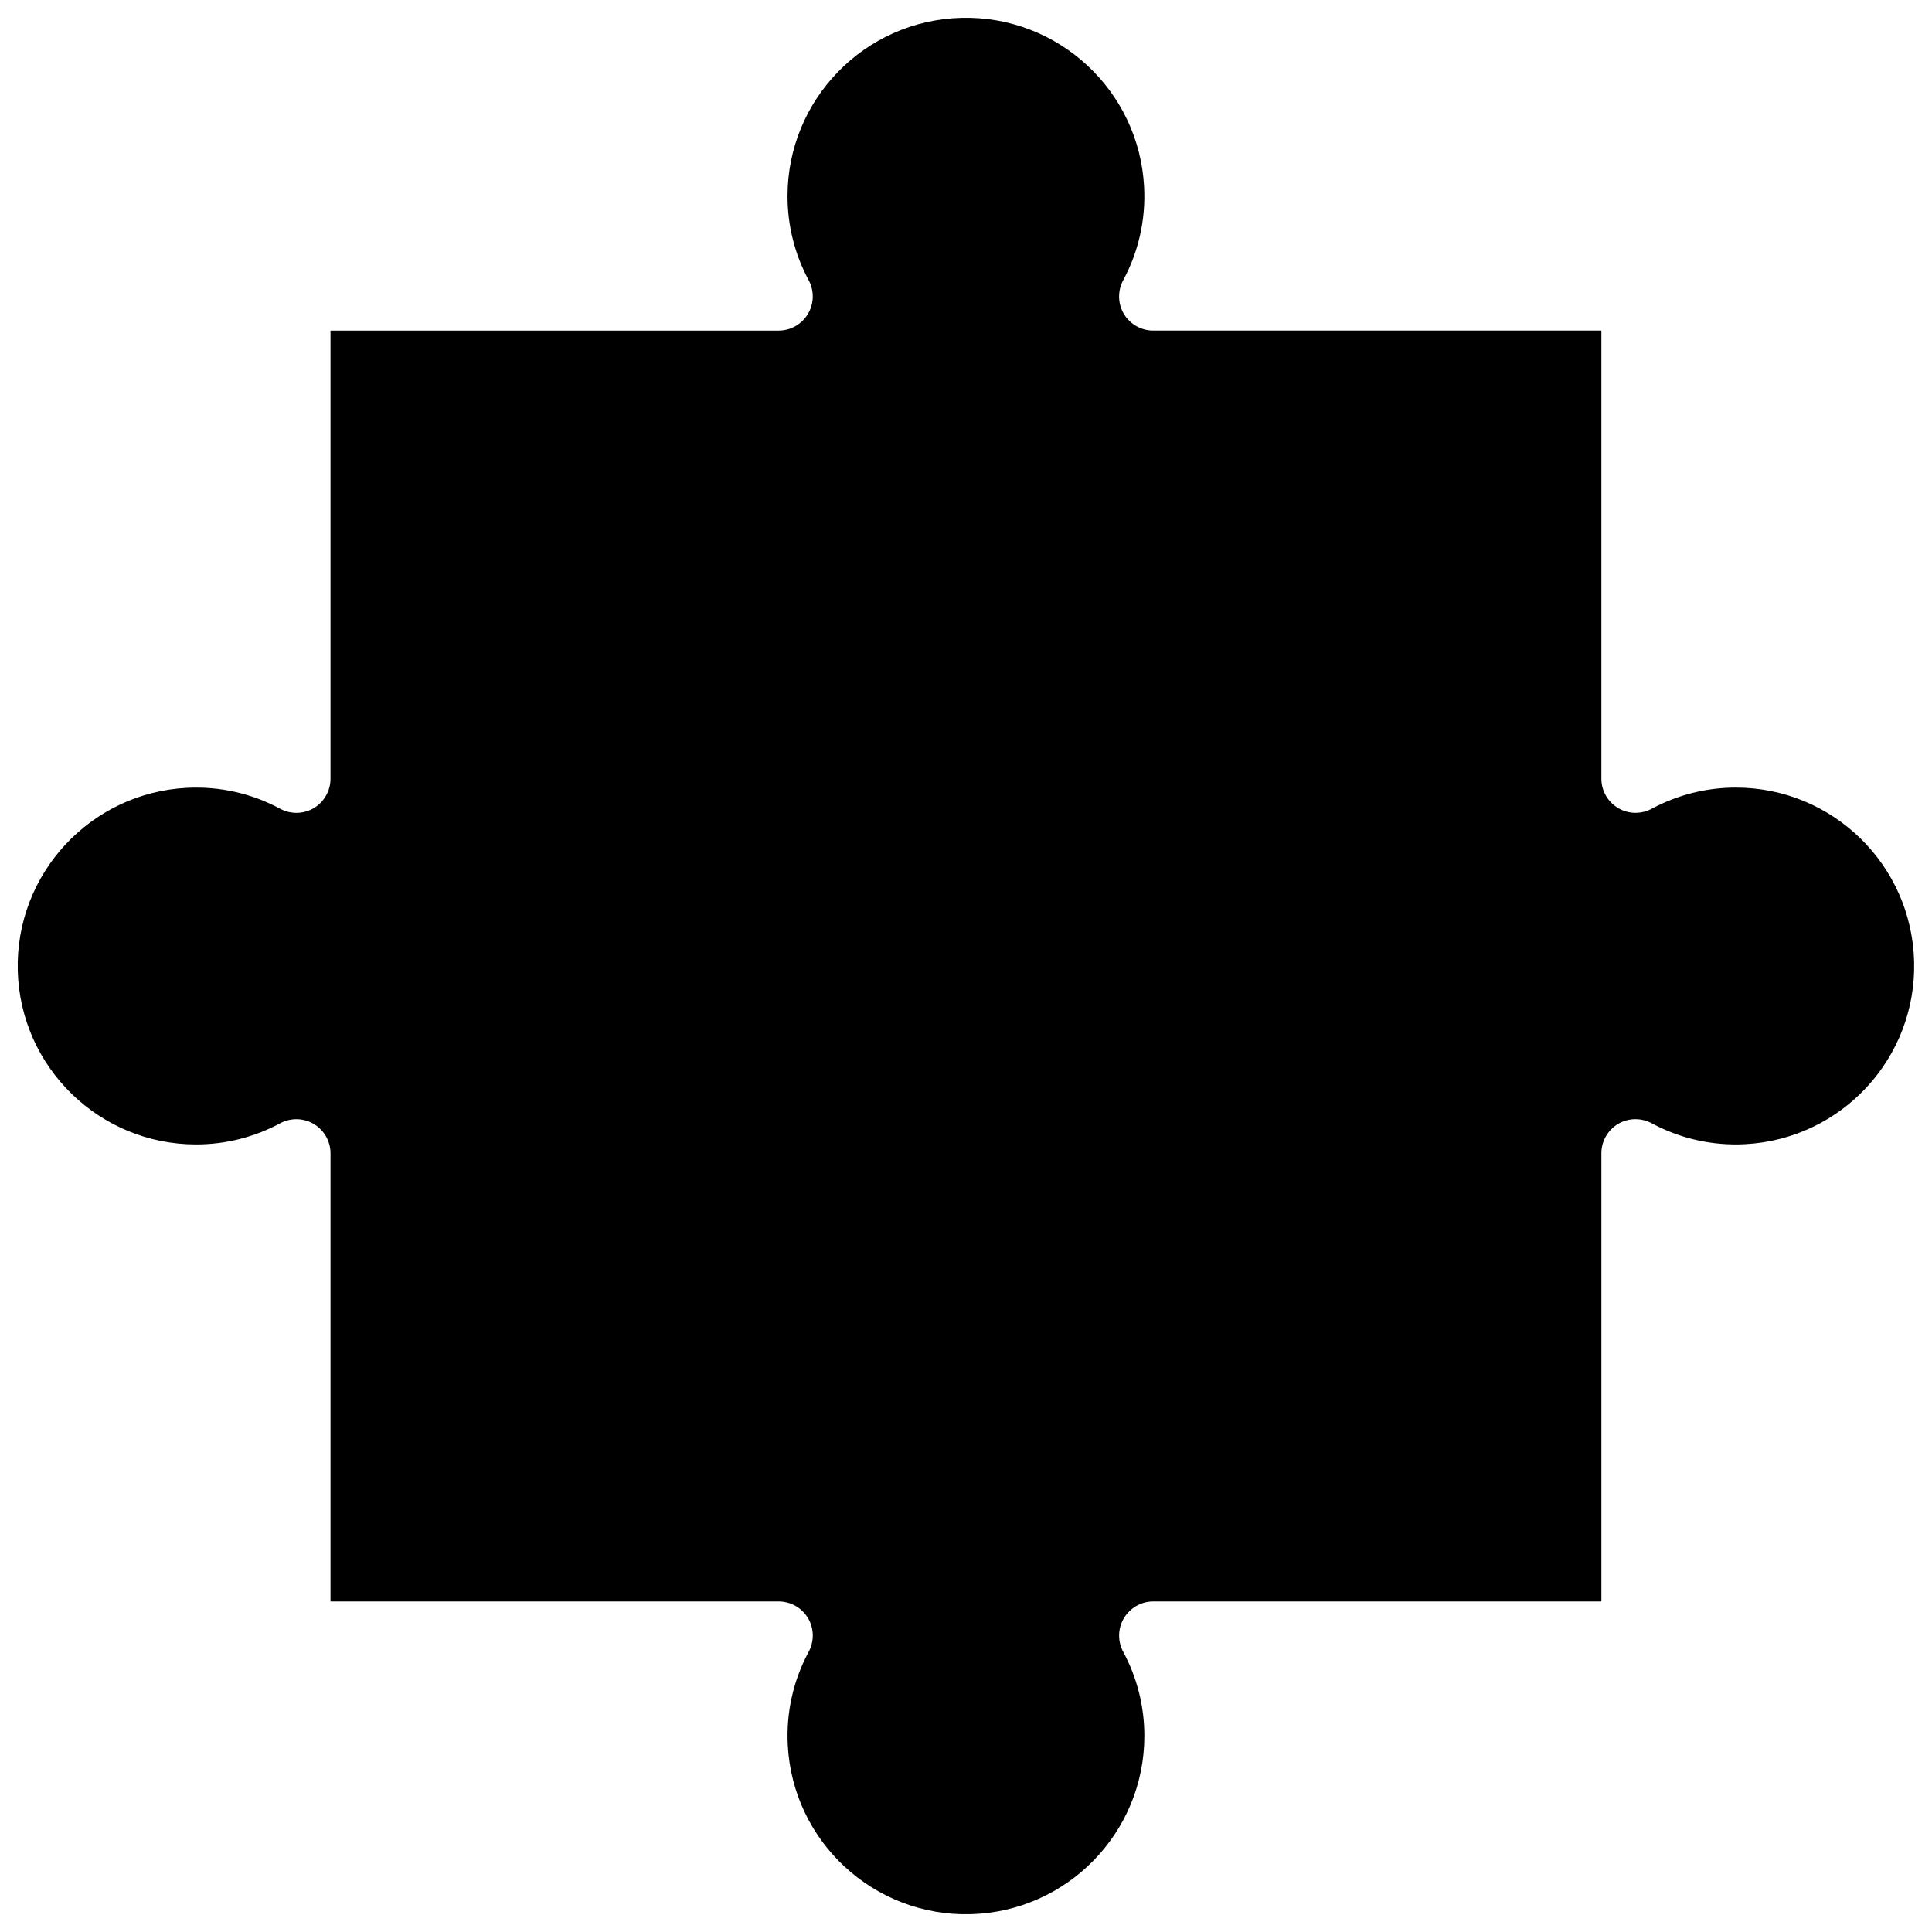
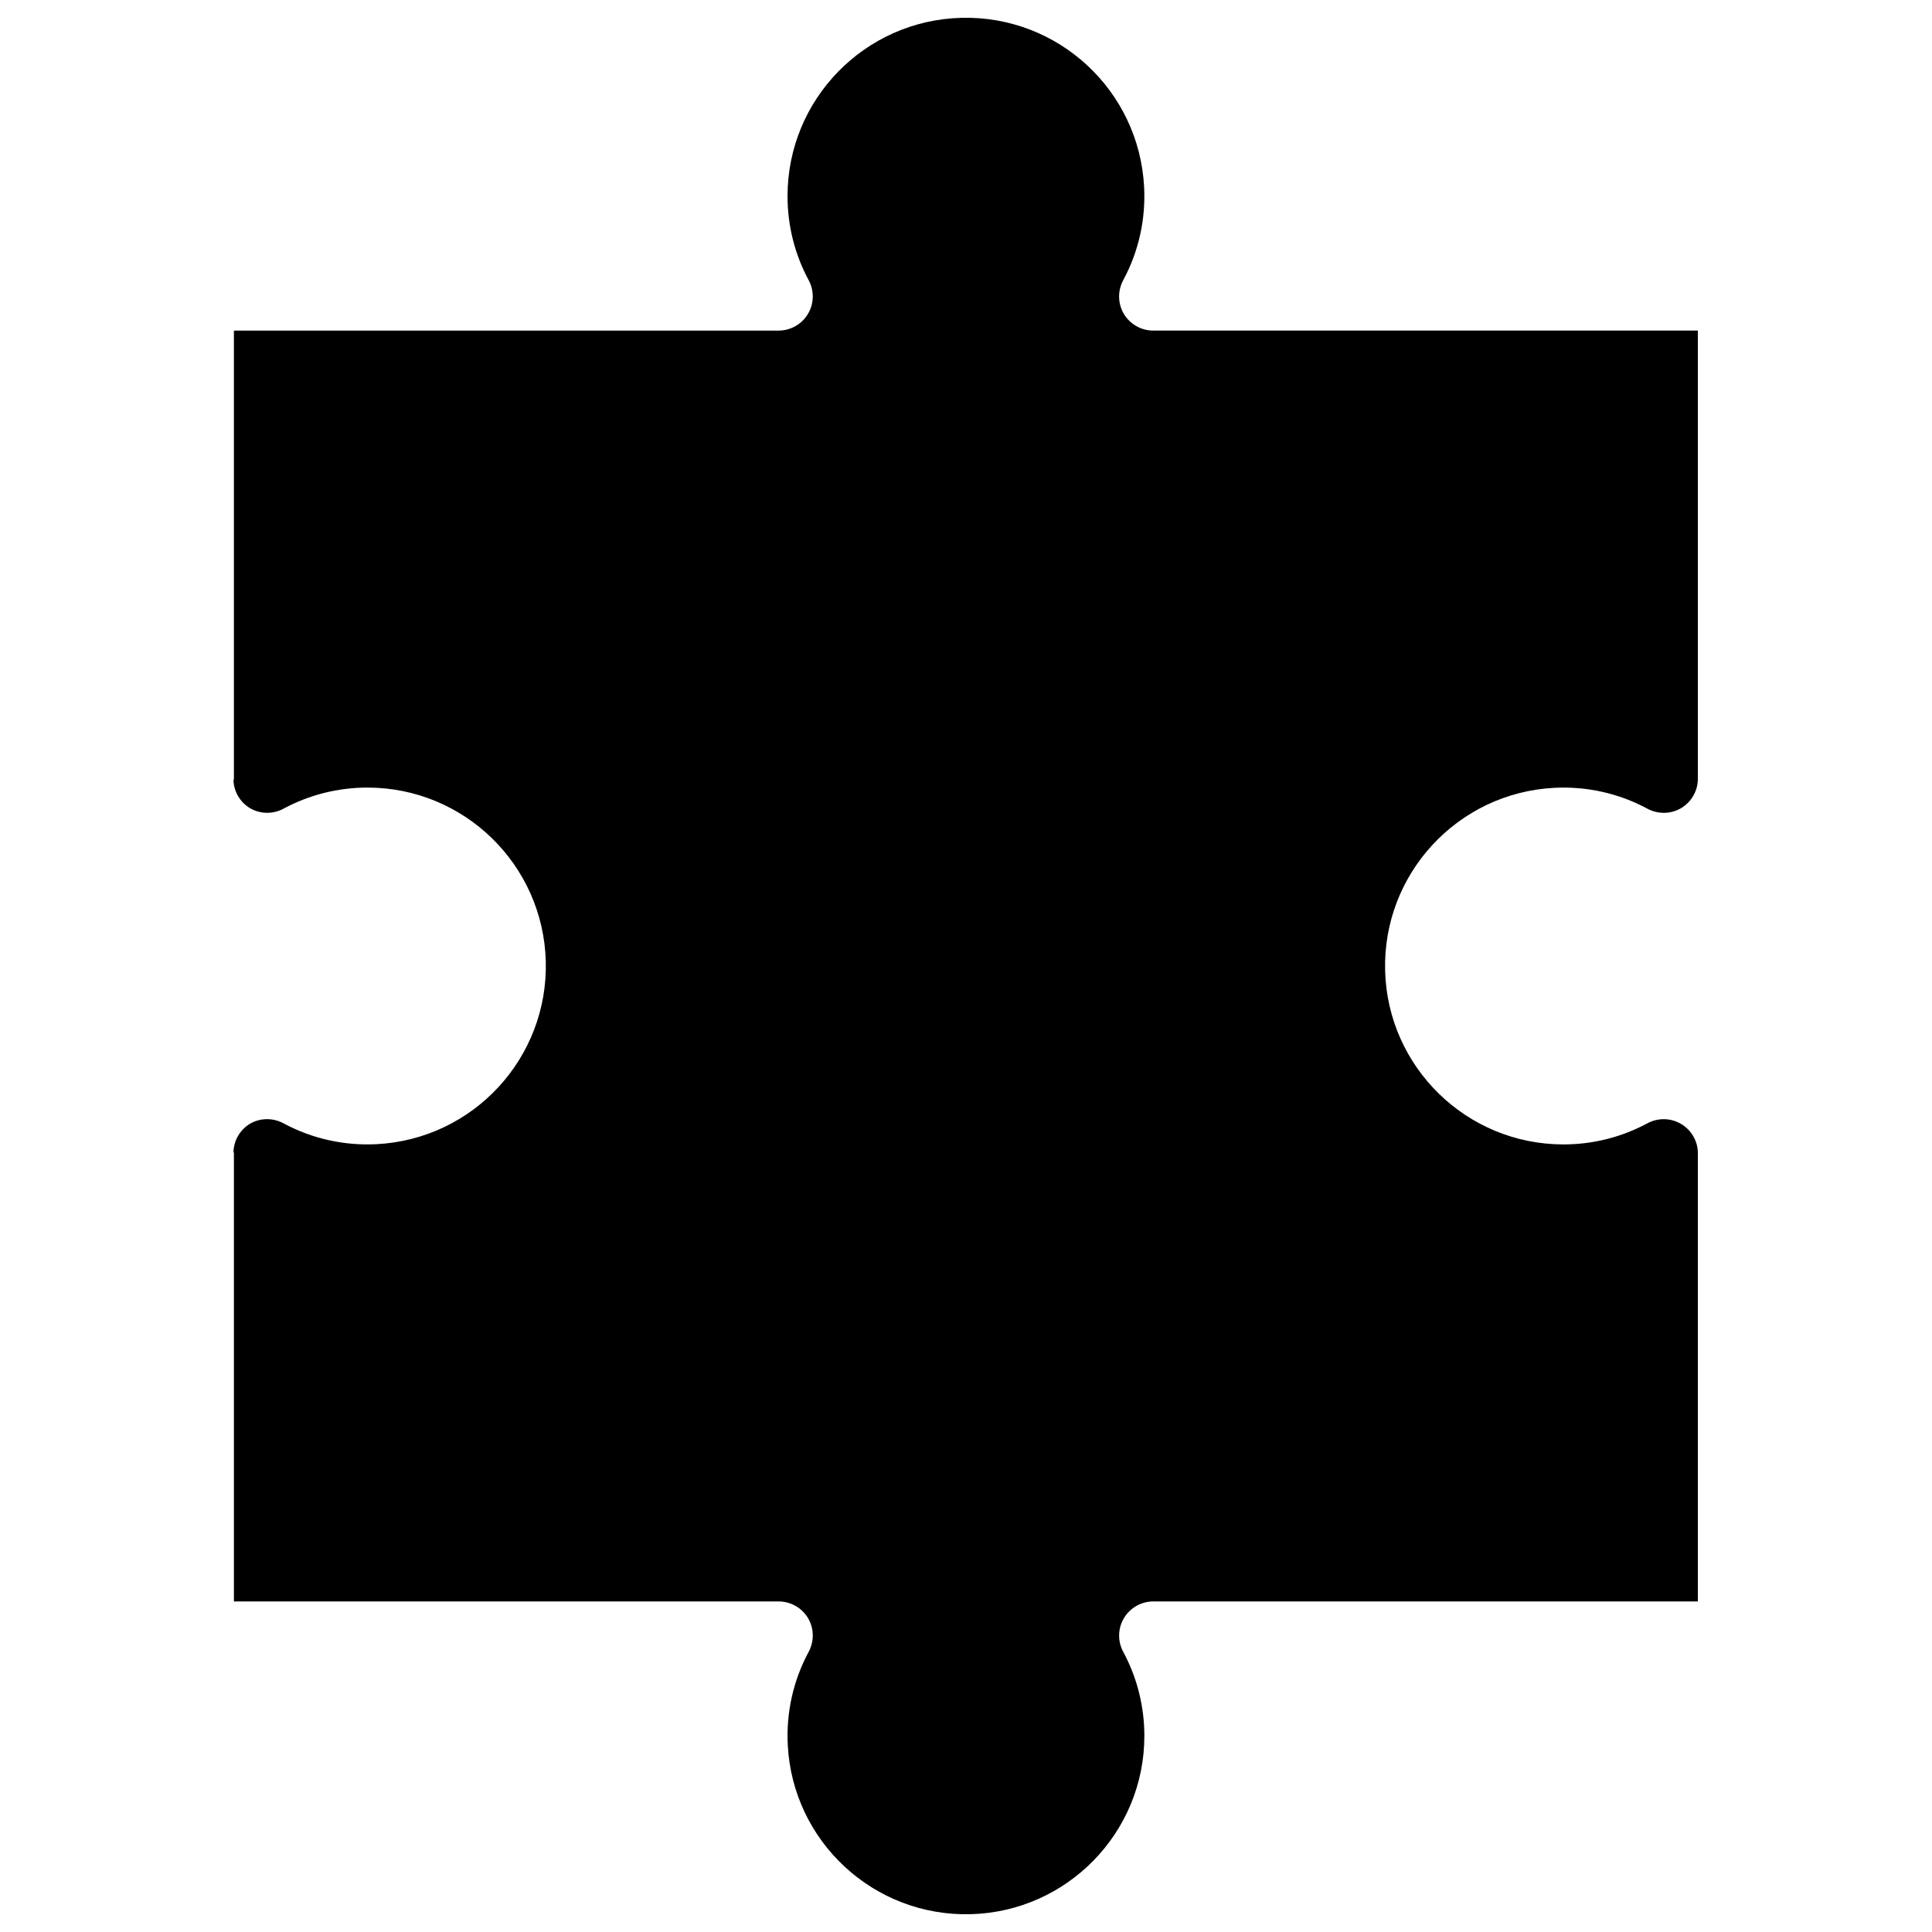
<svg xmlns="http://www.w3.org/2000/svg" width="1600" height="1600" viewBox="0 0 1200 1200">
-   <path d="M1078.129 489.187c-18.12 0-35.944 4.431-51.924 12.993-6.571 3.634-14.537 3.584-21.008-.198a21.17 21.17 0 0 1-10.554-18.172V205.324H716.157a21.28 21.28 0 0 1-18.172-10.453c-3.783-6.472-3.833-14.437-.248-21.008 9.508-17.673 13.939-37.636 12.894-57.698-3.086-59.988-53.417-106.639-113.51-105.091-60.037 1.543-107.977 50.679-107.977 110.77 0 18.12 4.431 35.943 12.993 51.922 3.634 6.572 3.585 14.538-.198 21.01a21.17 21.17 0 0 1-18.172 10.553H205.281v278.485a21.28 21.28 0 0 1-10.453 18.172c-6.472 3.783-14.437 3.833-21.008.248-17.673-9.51-37.636-13.939-57.698-12.894C56.134 492.426 9.483 542.757 11.03 602.85c1.543 60.037 50.679 107.977 110.77 107.977 18.12 0 35.943-4.431 51.922-12.993 6.572-3.634 14.538-3.584 21.01.198a21.17 21.17 0 0 1 10.553 18.172V994.69H483.77a21.28 21.28 0 0 1 18.172 10.453c3.783 6.472 3.833 14.437.248 21.007-9.508 17.674-13.939 37.637-12.894 57.7 3.086 59.987 53.417 106.638 113.51 105.09 60.037-1.543 107.977-50.68 107.977-110.77 0-18.12-4.431-35.943-12.993-51.923-3.634-6.572-3.585-14.537.198-21.008s10.704-10.504 18.172-10.555h278.486V716.198a21.28 21.28 0 0 1 10.453-18.17c6.472-3.783 14.437-3.833 21.008-.248 17.673 9.508 37.636 13.939 57.698 12.894 59.988-3.086 106.639-53.417 105.091-113.51-1.543-60.038-50.679-107.977-110.77-107.977" style="stroke-width:1.062" />
+   <path d="M597.122 11.074c-60.037 1.543-107.978 50.68-107.978 110.77 0 18.12 4.43 35.942 12.993 51.922 3.634 6.571 3.585 14.539-.198 21.01a21.17 21.17 0 0 1-18.171 10.553H145.282v278.485q-.123.497-.268.988a21.17 21.17 0 0 0 10.281 17.172c6.471 3.783 14.437 3.834 21.008.2 15.98-8.563 33.803-12.994 51.923-12.994 60.09 0 109.226 47.94 110.77 107.977 1.547 60.093-45.104 110.424-105.092 113.51-20.061 1.046-40.025-3.386-57.698-12.895-6.571-3.584-14.536-3.533-21.008.25a21.28 21.28 0 0 0-10.186 17.18q.149.496.274 1.001V994.69h338.486a21.28 21.28 0 0 1 18.17 10.455c3.784 6.471 3.833 14.436.248 21.005-9.508 17.675-13.938 37.639-12.893 57.7 3.086 59.988 53.416 106.639 113.51 105.091 60.036-1.543 107.976-50.68 107.976-110.77 0-18.12-4.43-35.944-12.992-51.924-3.634-6.572-3.585-14.536.198-21.007s10.703-10.503 18.171-10.554h338.486v-.001h-.069V716.197a21.17 21.17 0 0 0-10.553-18.171c-6.47-3.783-14.438-3.834-21.01-.2-15.98 8.563-33.801 12.994-51.921 12.994-60.09 0-109.227-47.94-110.77-107.977-1.548-60.093 45.103-110.424 105.09-113.51 20.062-1.046 40.024 3.385 57.698 12.895 6.57 3.584 14.536 3.533 21.008-.25a21.28 21.28 0 0 0 10.454-18.17V205.323H716.156a21.28 21.28 0 0 1-18.171-10.453c-3.783-6.472-3.832-14.438-.248-21.009 9.509-17.673 13.939-37.635 12.894-57.697-3.086-59.988-53.417-106.638-113.51-105.09" style="stroke-width:1.062" />
</svg>
